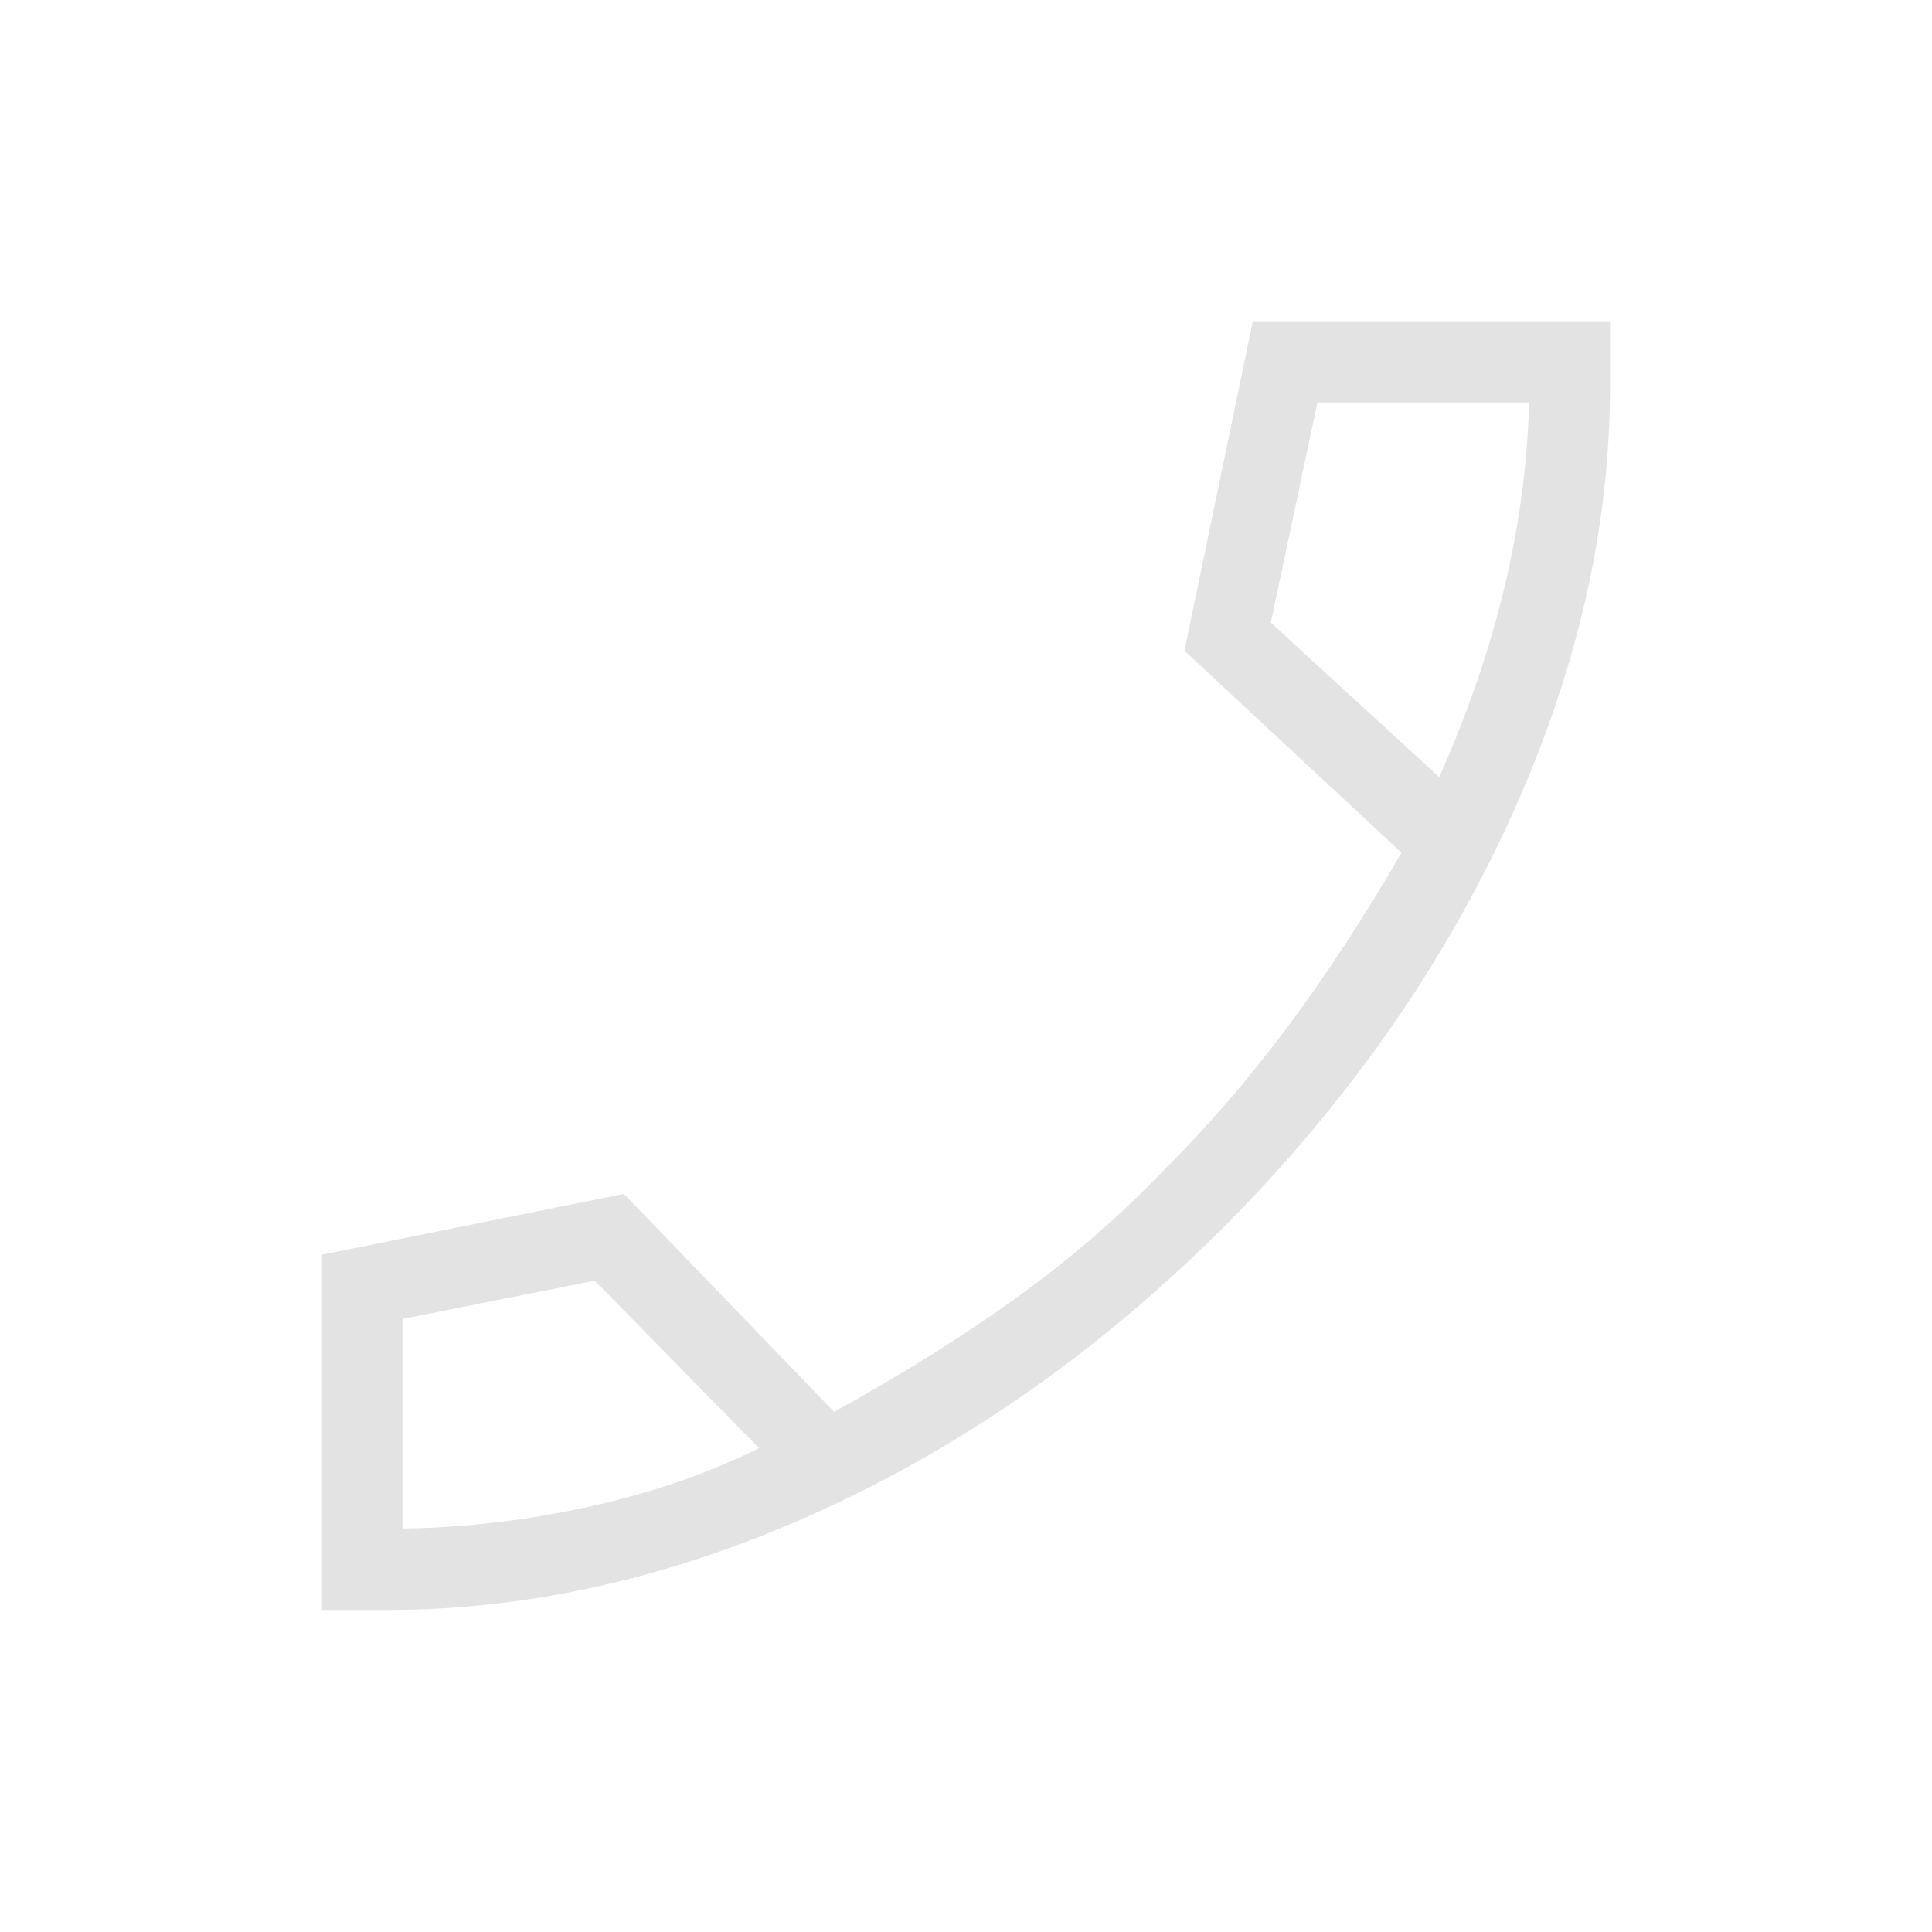
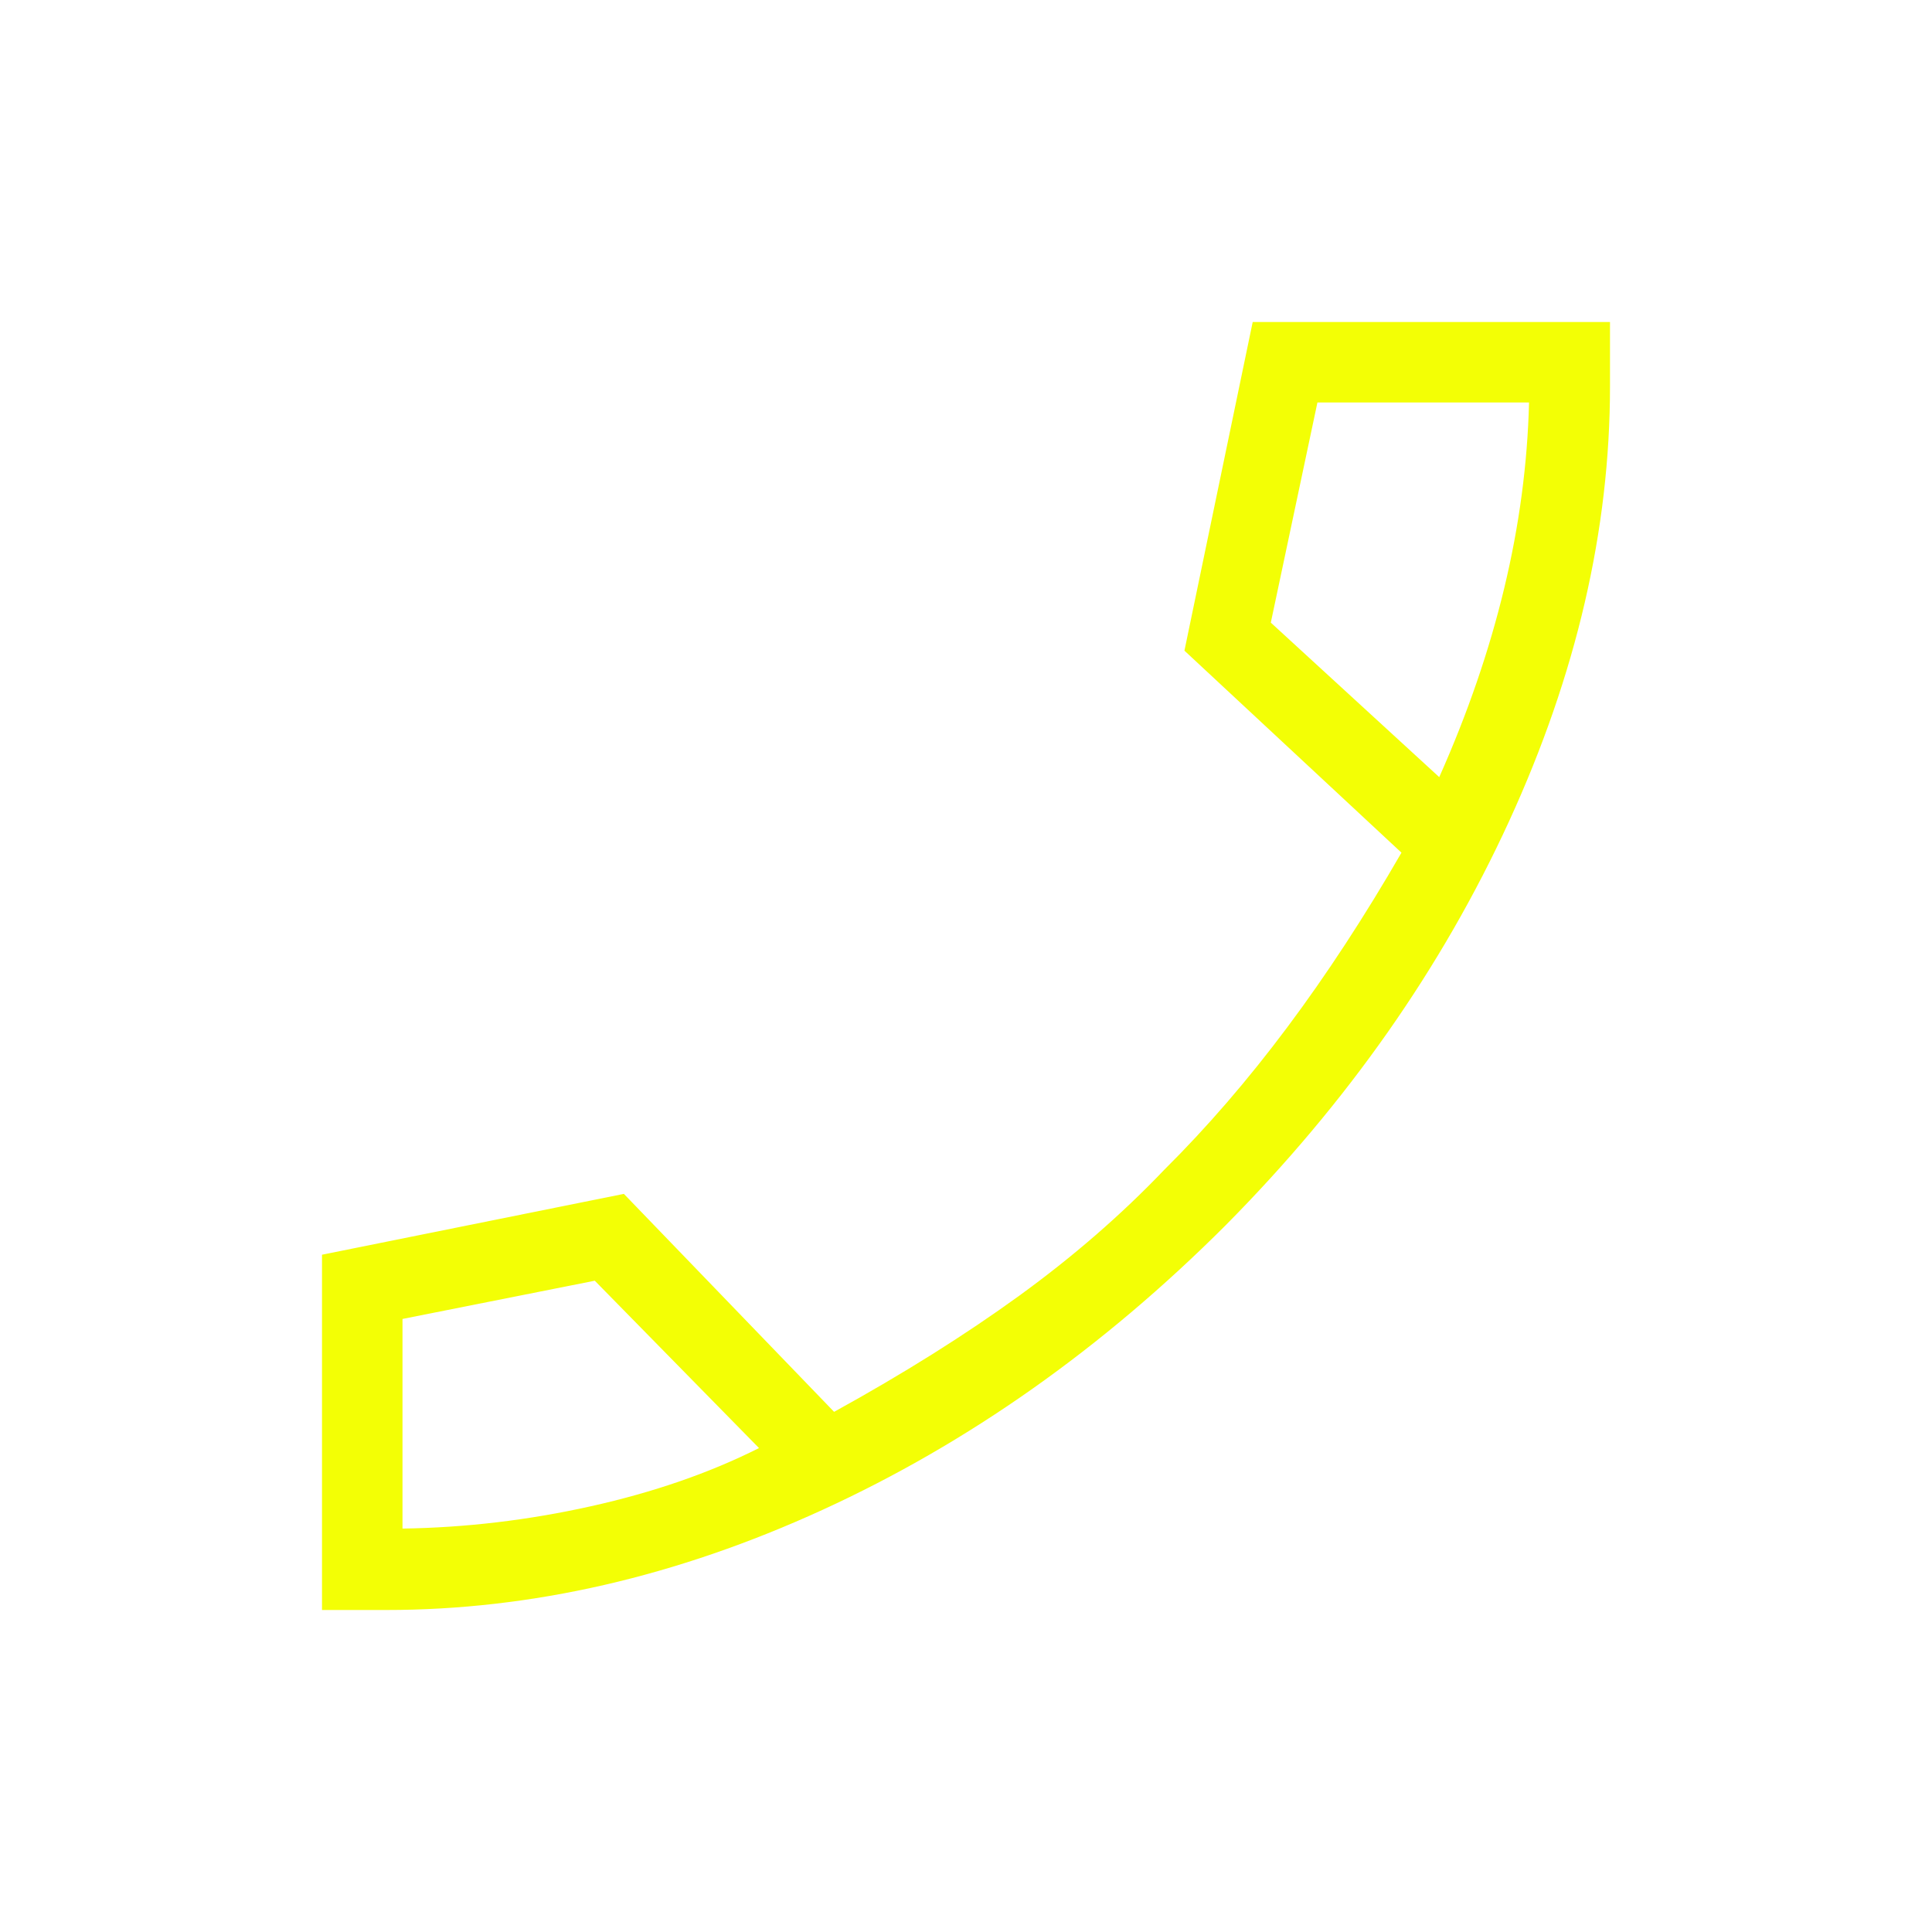
- <svg xmlns="http://www.w3.org/2000/svg" height="24px" viewBox="0 -960 960 960" width="24px" fill="#e3e3e3">
+ <svg xmlns="http://www.w3.org/2000/svg" height="24px" viewBox="0 -960 960 960" width="24px" fill="#f3ff05">
  <path d="M192-160h-32v-176.54l150-30.23 104.46 108.31q51.54-28.39 91.81-57.58 40.27-29.19 72.35-62.81 31.76-31.53 61.07-70.77 29.31-39.23 56.69-86.69L588.54-636.69 622.46-800H800v32q0 106.77-50.15 216.08-50.16 109.3-140.93 200.84-91.54 91.54-200.19 141.31Q300.08-160 192-160Zm523.15-413.85q21.16-47.53 32.31-93.96 11.16-46.42 12.31-92.19H654.62l-23.16 109.38 83.69 76.77Zm-338 333.39-81.61-83.16-95.54 19v104.16q46.92-.69 93.58-11.08 46.65-10.38 83.57-28.92Zm338-333.39Zm-338 333.39Z" />
</svg>
